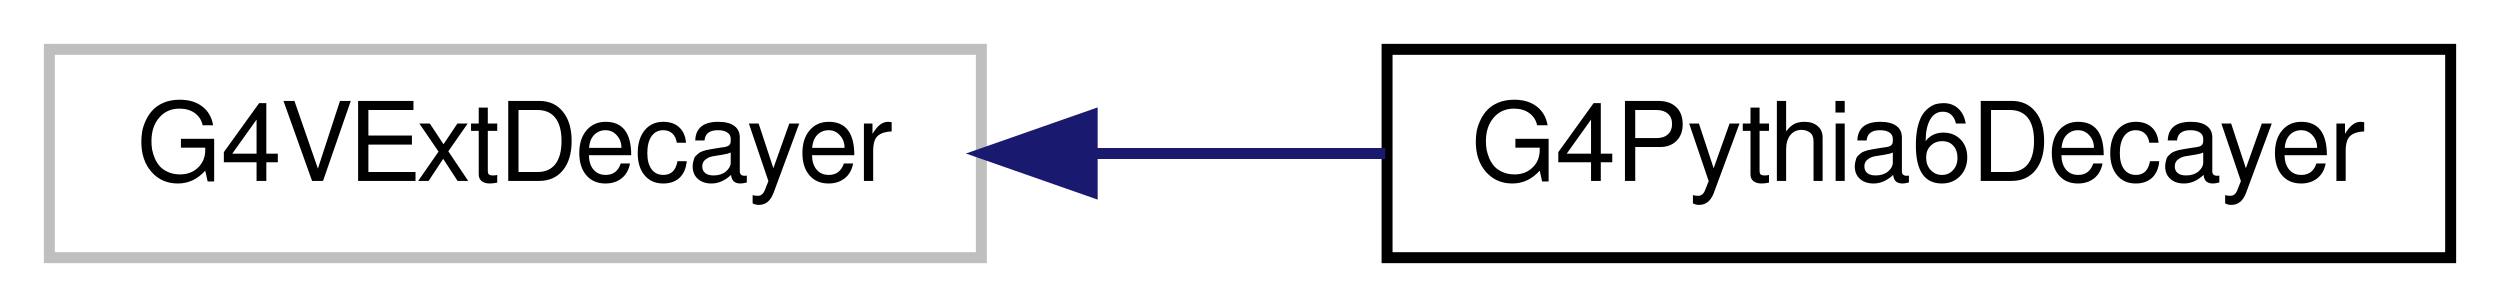
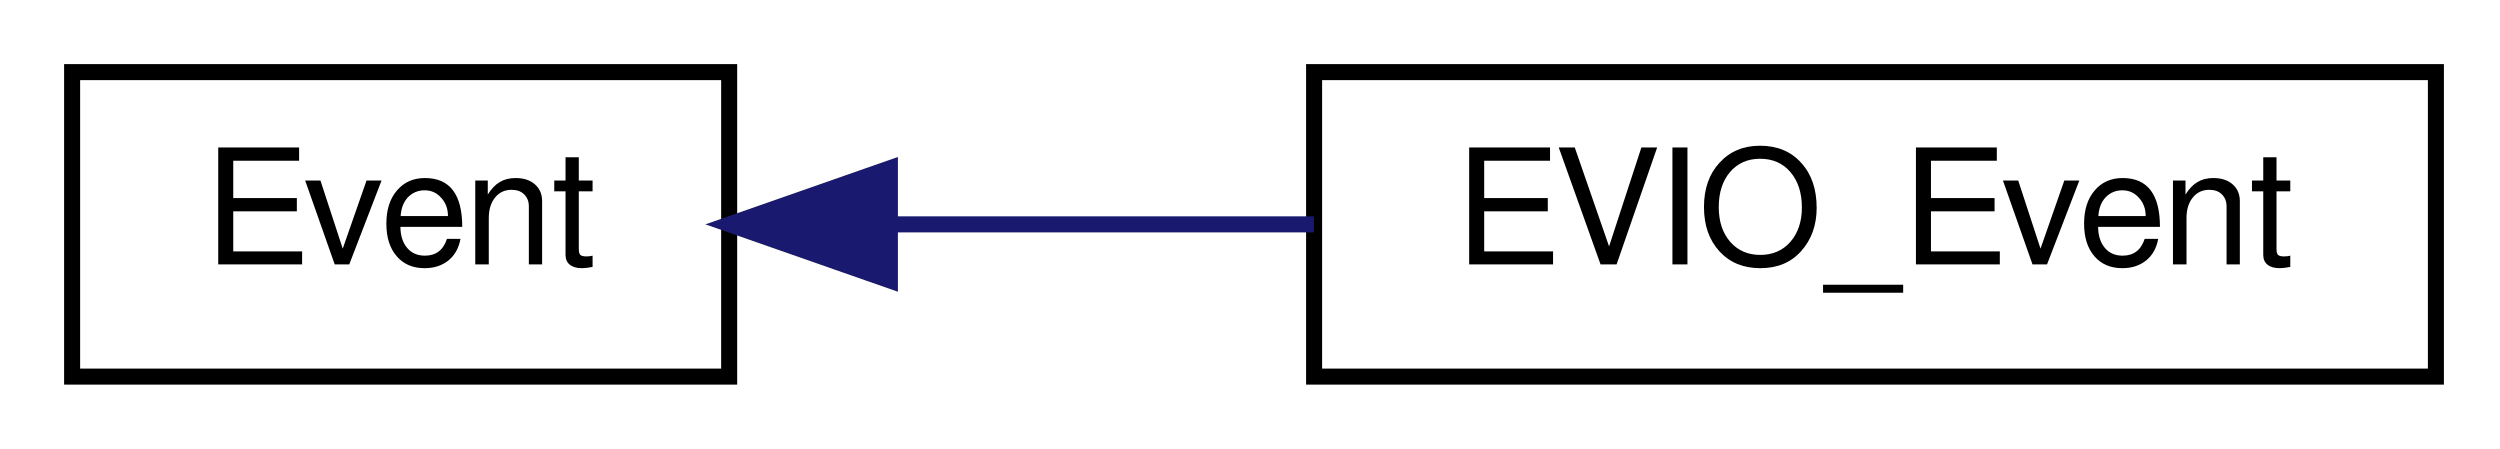
- <svg xmlns="http://www.w3.org/2000/svg" xmlns:xlink="http://www.w3.org/1999/xlink" width="228pt" height="28pt" viewBox="0.00 0.00 228.00 28.00">
+ <svg xmlns="http://www.w3.org/2000/svg" xmlns:xlink="http://www.w3.org/1999/xlink" width="156pt" height="28pt" viewBox="0.00 0.00 156.00 28.00">
  <g id="graph0" class="graph" transform="scale(1 1) rotate(0) translate(4 24)">
    <g id="node1" class="node">
-       <polygon fill="none" stroke="#bfbfbf" points="0.5,-0.5 0.5,-19.5 85.5,-19.5 85.5,-0.5 0.5,-0.5" />
-       <text text-anchor="middle" x="43" y="-7.5" font-family="FreeSans" font-size="10.00">G4VExtDecayer</text>
+       <g id="a_node1">
+         <a xlink:href="d5/da5/classEvent.html" target="_top" xlink:title="Event">
+           <polygon fill="none" stroke="black" points="0.5,-0.5 0.5,-19.5 41.5,-19.5 41.5,-0.5 0.5,-0.5" />
+           <text text-anchor="middle" x="21" y="-7.5" font-family="FreeSans" font-size="10.00">Event</text>
+         </a>
+       </g>
    </g>
    <g id="node2" class="node">
      <g id="a_node2">
-         <a xlink:href="d8/d46/classG4Pythia6Decayer.html" target="_top" xlink:title="G4Pythia6Decayer">
-           <polygon fill="none" stroke="black" points="122.5,-0.5 122.5,-19.5 219.5,-19.5 219.5,-0.5 122.5,-0.5" />
-           <text text-anchor="middle" x="171" y="-7.5" font-family="FreeSans" font-size="10.00">G4Pythia6Decayer</text>
+         <a xlink:href="dd/daf/classEVIO__Event.html" target="_top" xlink:title="EVIO_Event">
+           <polygon fill="none" stroke="black" points="78,-0.5 78,-19.5 148,-19.5 148,-0.5 78,-0.5" />
+           <text text-anchor="middle" x="113" y="-7.5" font-family="FreeSans" font-size="10.00">EVIO_Event</text>
        </a>
      </g>
    </g>
    <g id="edge1" class="edge">
-       <path fill="none" stroke="midnightblue" d="M95.75,-10C104.546,-10 113.644,-10 122.328,-10" />
-       <polygon fill="midnightblue" stroke="midnightblue" points="95.606,-6.5 85.606,-10 95.606,-13.5 95.606,-6.5" />
+       <path fill="none" stroke="midnightblue" d="M51.659,-10C60.084,-10 69.324,-10 77.985,-10" />
+       <polygon fill="midnightblue" stroke="midnightblue" points="51.529,-6.5 41.529,-10 51.529,-13.5 51.529,-6.5" />
    </g>
  </g>
</svg>
